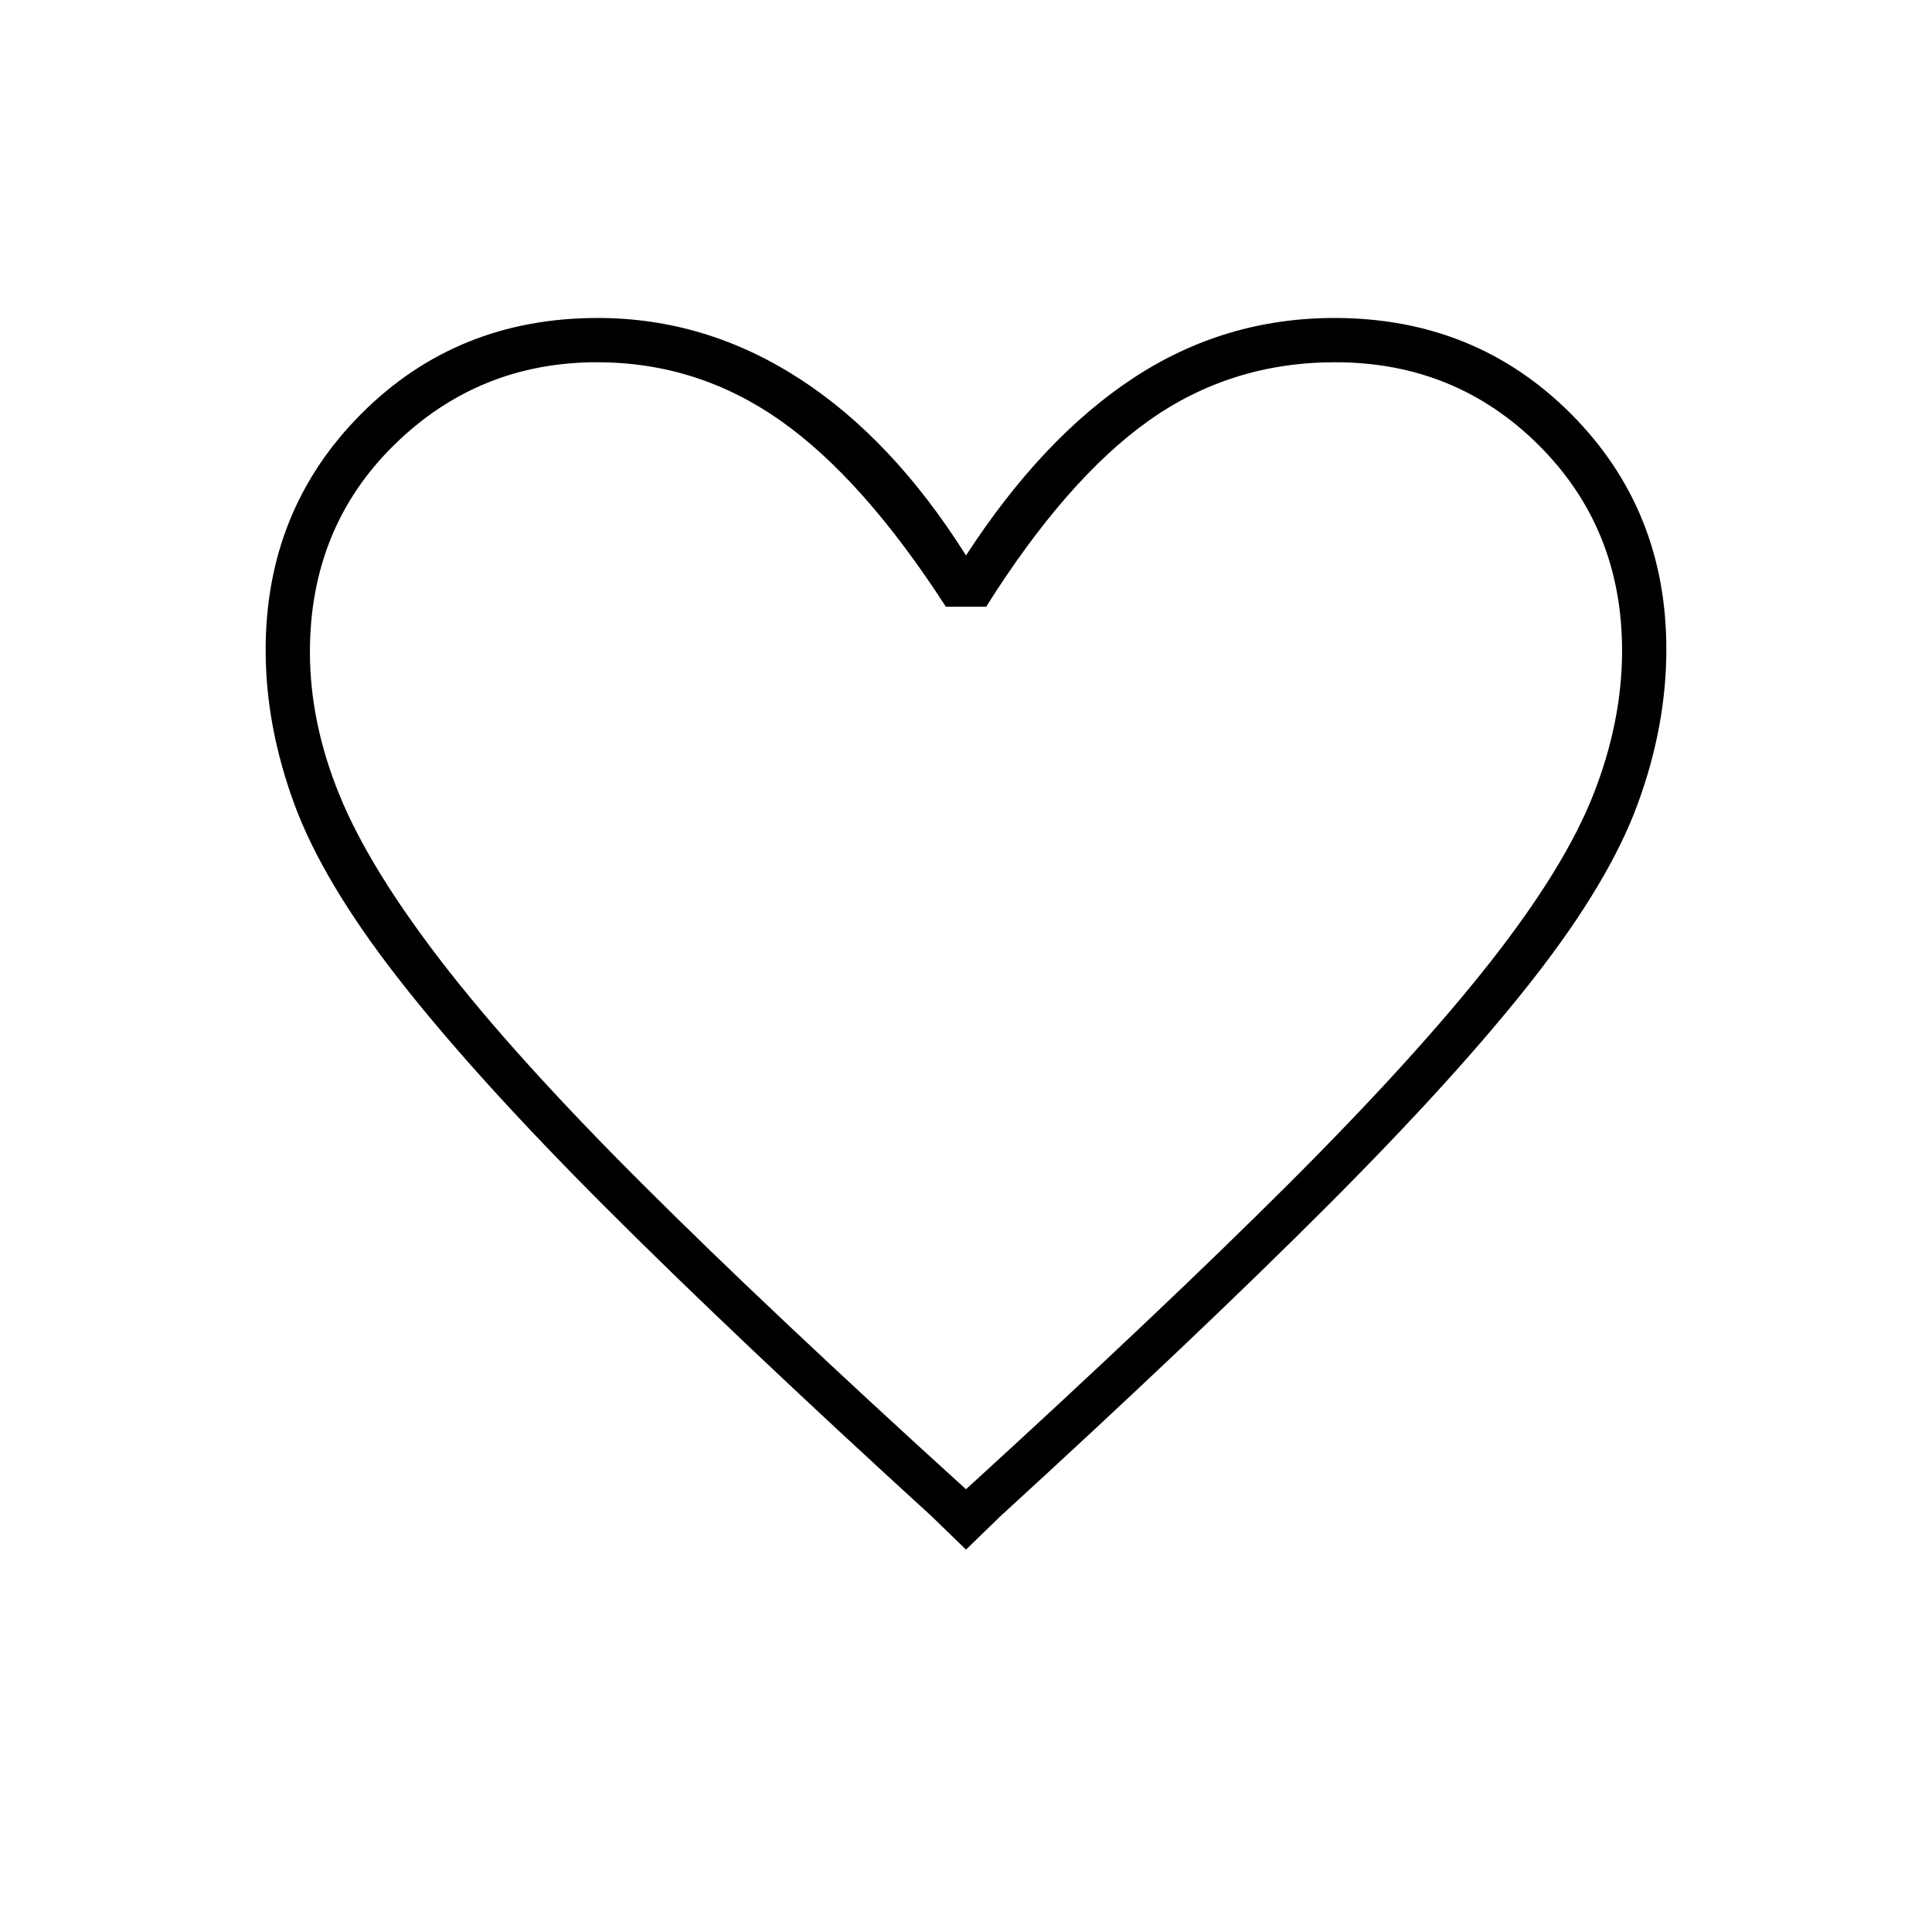
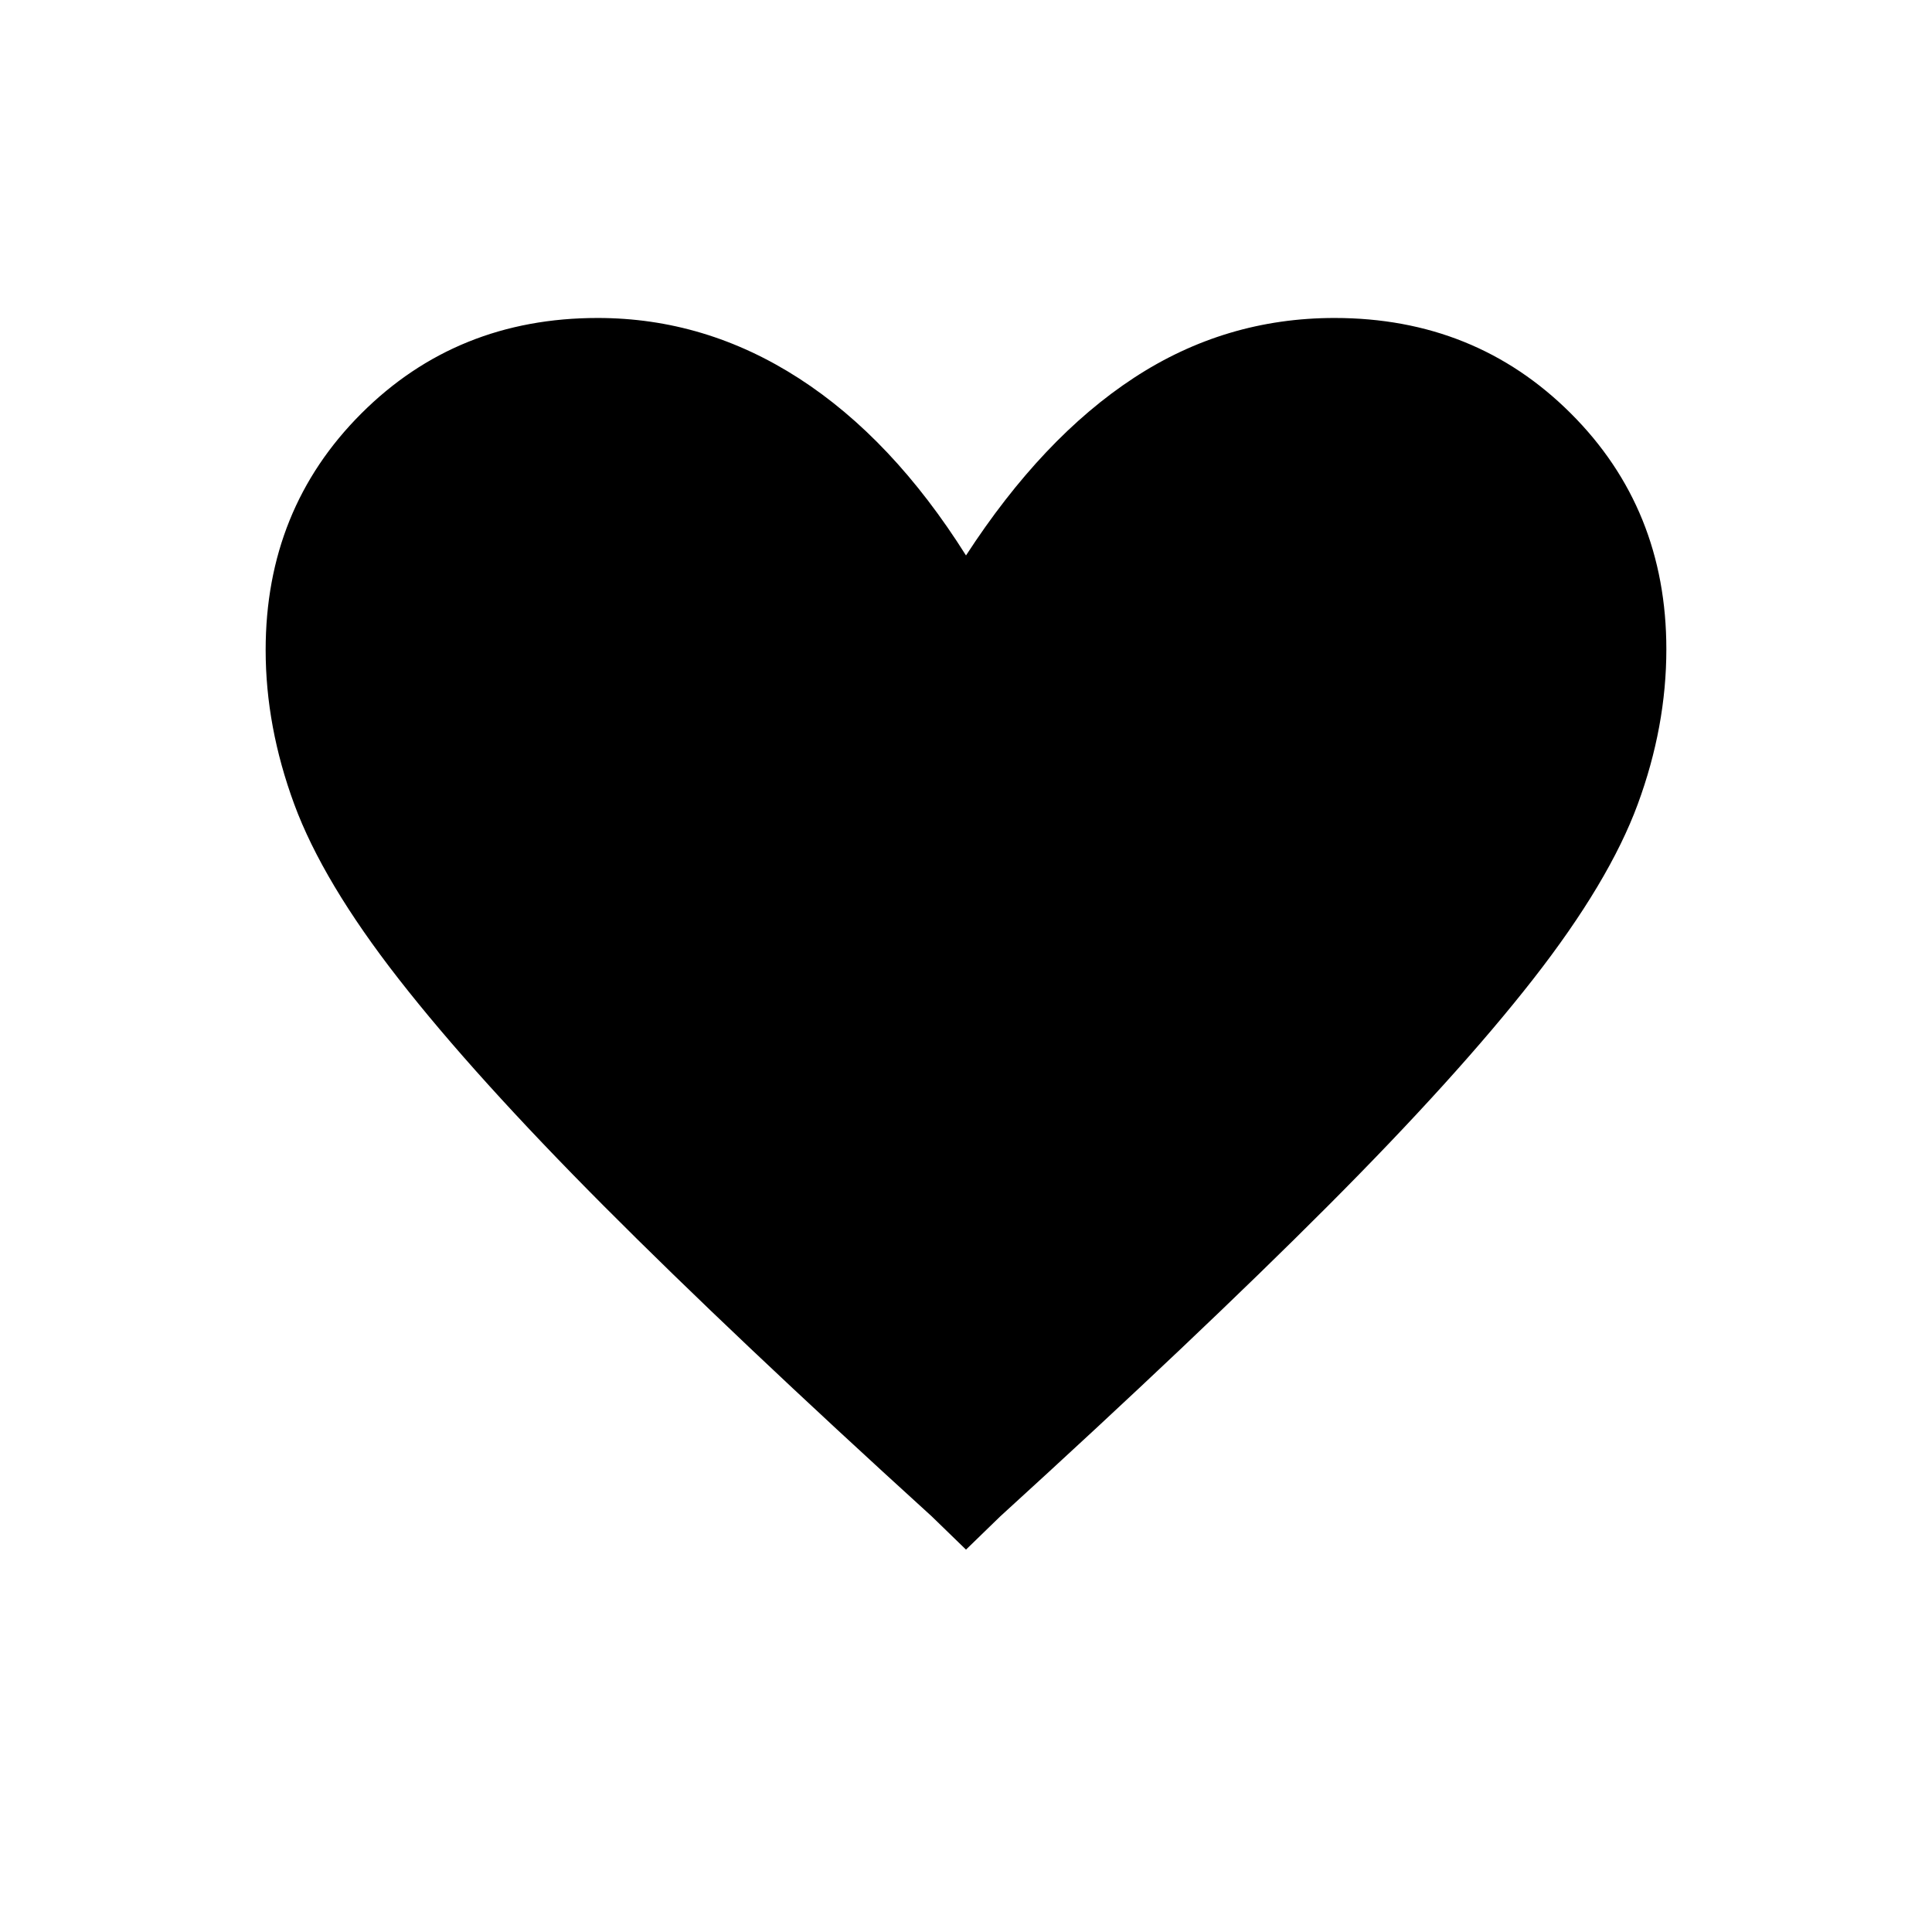
<svg xmlns="http://www.w3.org/2000/svg" height="48" viewBox="0 -960 960 960" width="48">
-   <path d="m480-190-17-16.5q-98.401-89.805-162.736-154.209-64.335-64.405-102.084-112.75-37.749-48.344-51.964-87.081Q132-599.276 132-637q0-69.718 47.5-117.359Q227-802 297-802q53.466 0 99.983 30T480-684q38-58.5 83.292-88.25Q608.583-802 663.129-802q69.876 0 117.373 47.531Q828-706.938 828-637.383q0 38.077-14.216 76.829-14.215 38.751-51.814 86.823-37.599 48.073-102.267 112.805Q595.034-296.193 497-206.5L480-190Zm0-30q97.204-88.739 160.273-151.698t100.148-110.13Q777.5-529 791.75-565.245 806-601.49 806-636.717q0-60.783-41.358-102.033Q723.283-780 663.471-780q-51.77 0-92.621 29Q530-722 490-658.5h-20Q429-722 387.812-751q-41.187-29-91.122-29-58.973 0-100.832 41.093Q154-697.814 154-635.962q0 35.08 14.73 71.135 14.73 36.055 50.934 83.01 36.203 46.955 99.52 110.136Q382.5-308.5 480-220Zm0-280.5Z" />
+   <path d="m480-190-17-16.5q-98.633-89.684-162.852-154.149-64.219-64.465-101.968-112.81-37.749-48.344-51.964-86.909Q132-598.932 132-637q0-70 47.5-117.5T297-802q53.466 0 99.983 30T480-684q38-58.5 83.435-88.25Q608.871-802 663.129-802q69.876 0 117.373 47.39Q828-707.22 828-637.383q0 38.421-14.216 77-14.215 38.58-51.928 86.867-37.713 48.288-102.152 112.866Q595.266-296.072 497-206.5L480-190Z" />
</svg>
